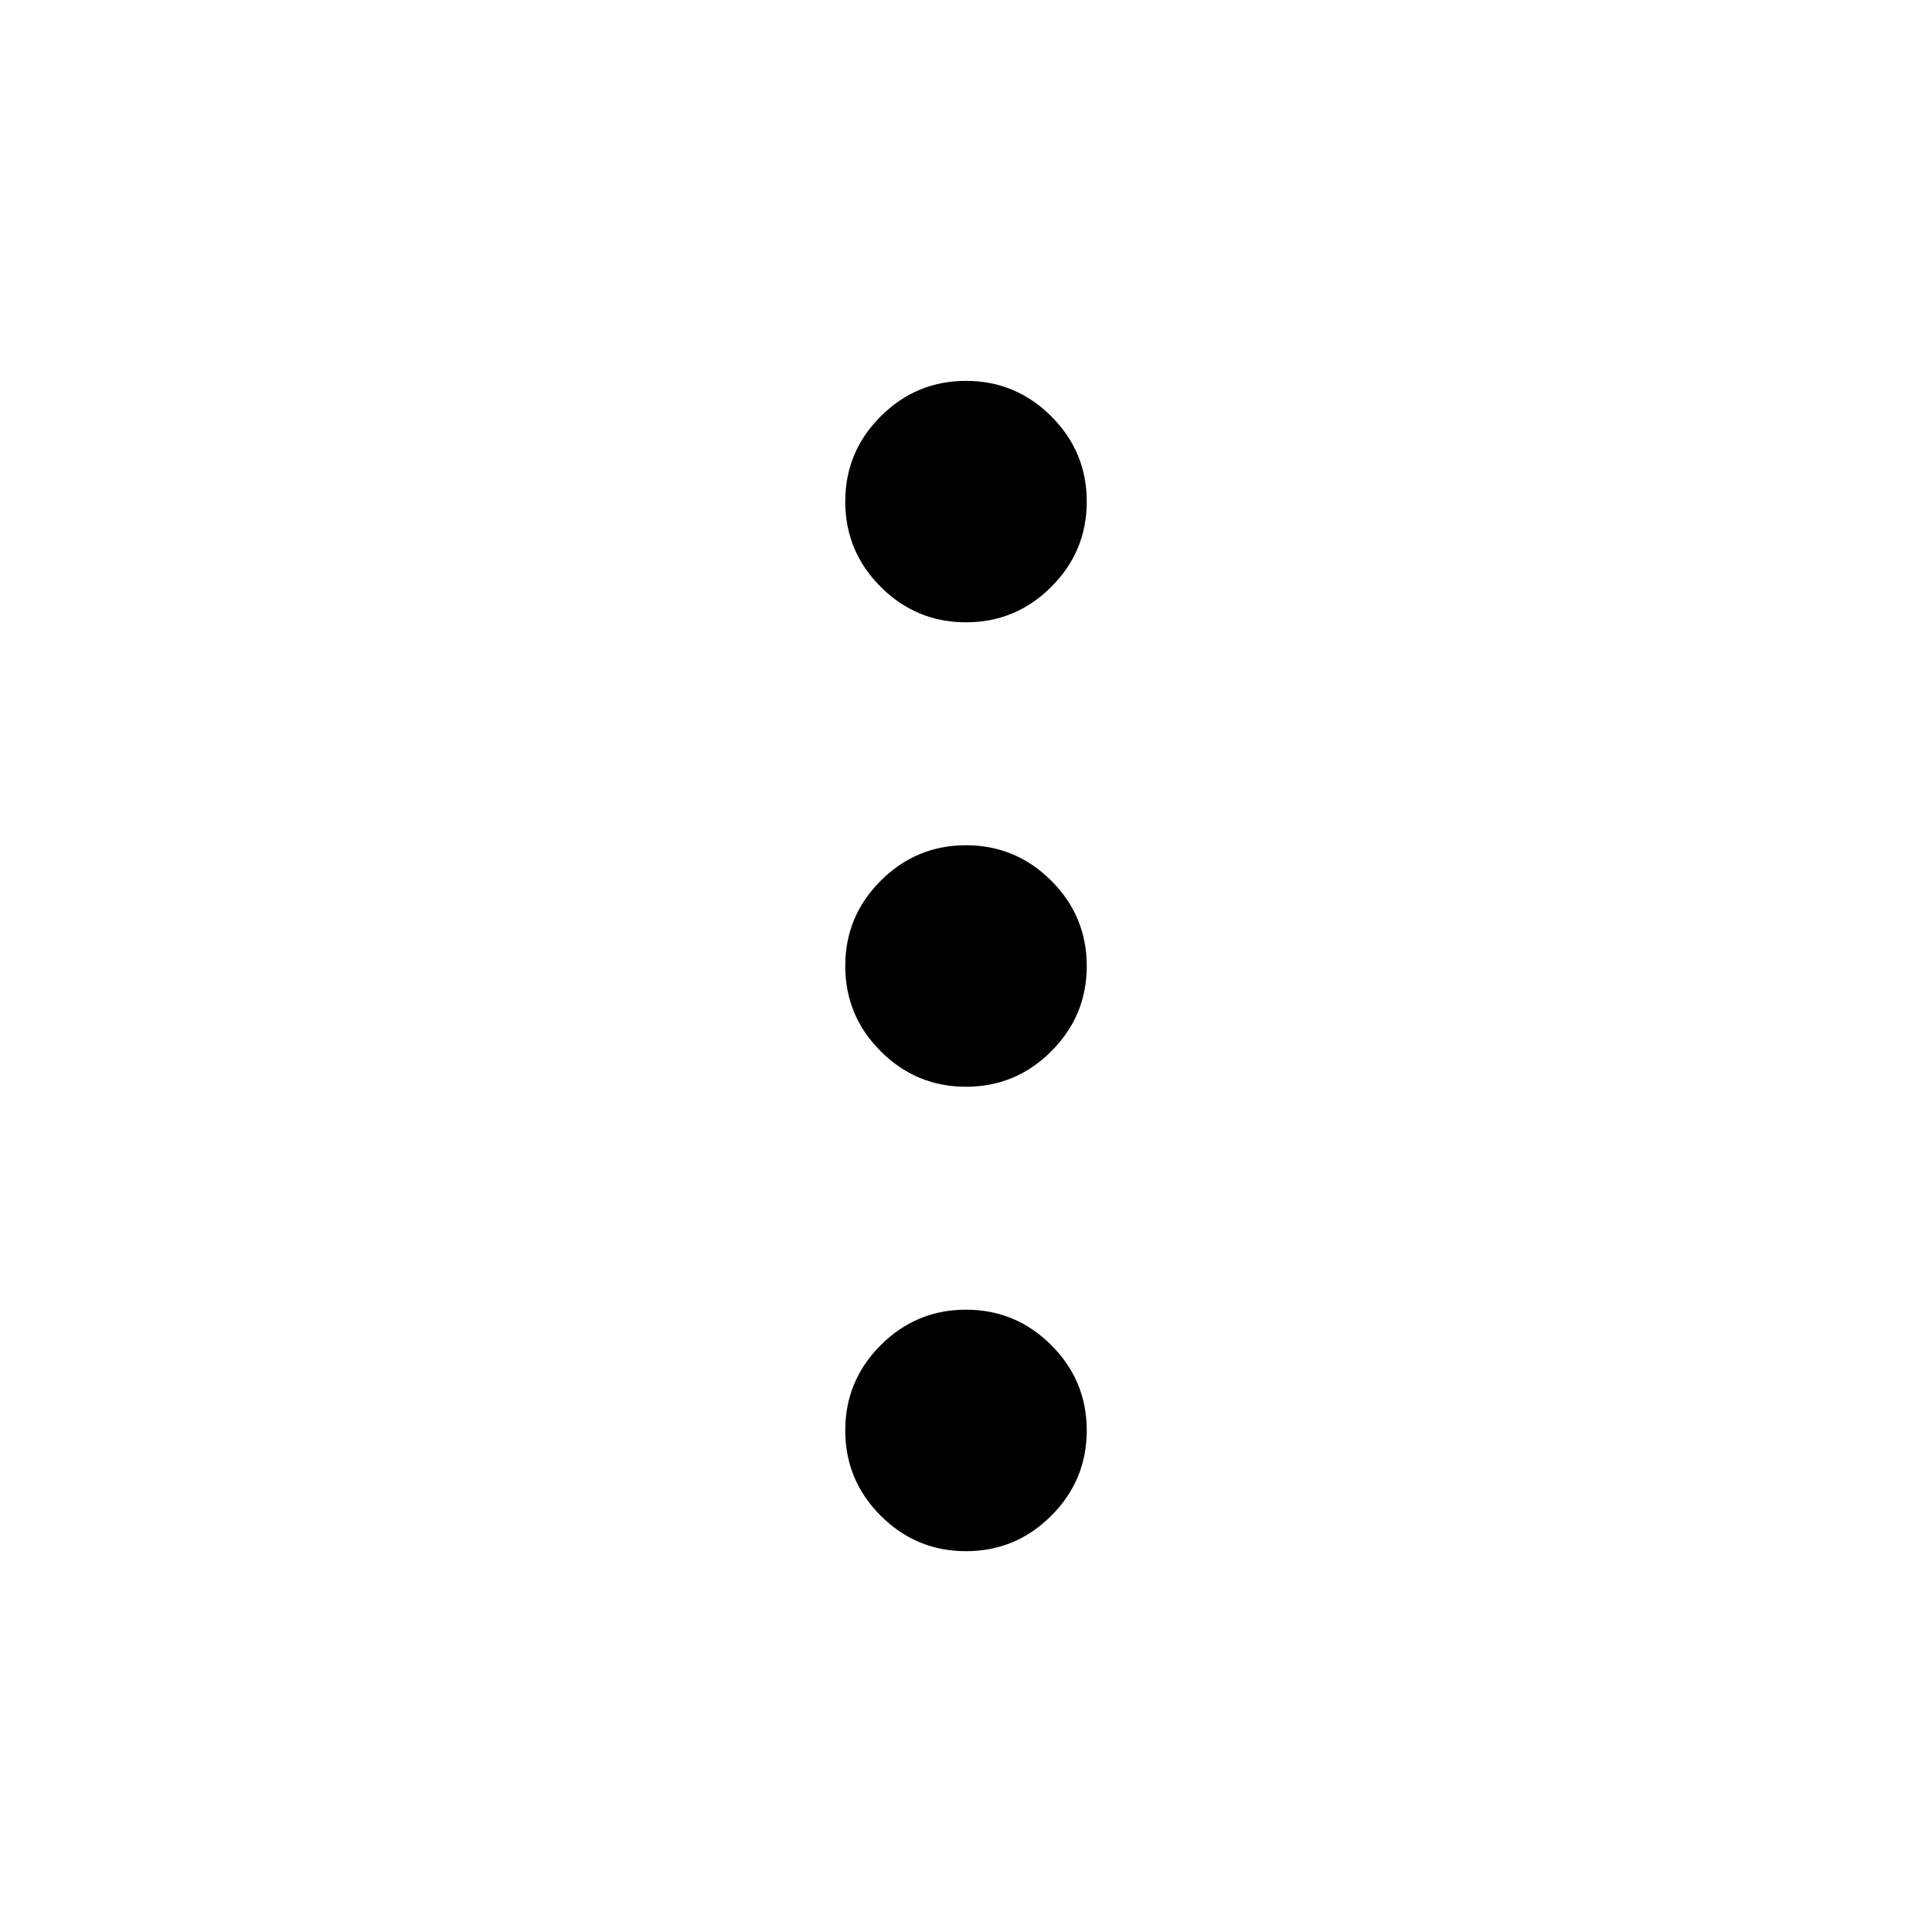
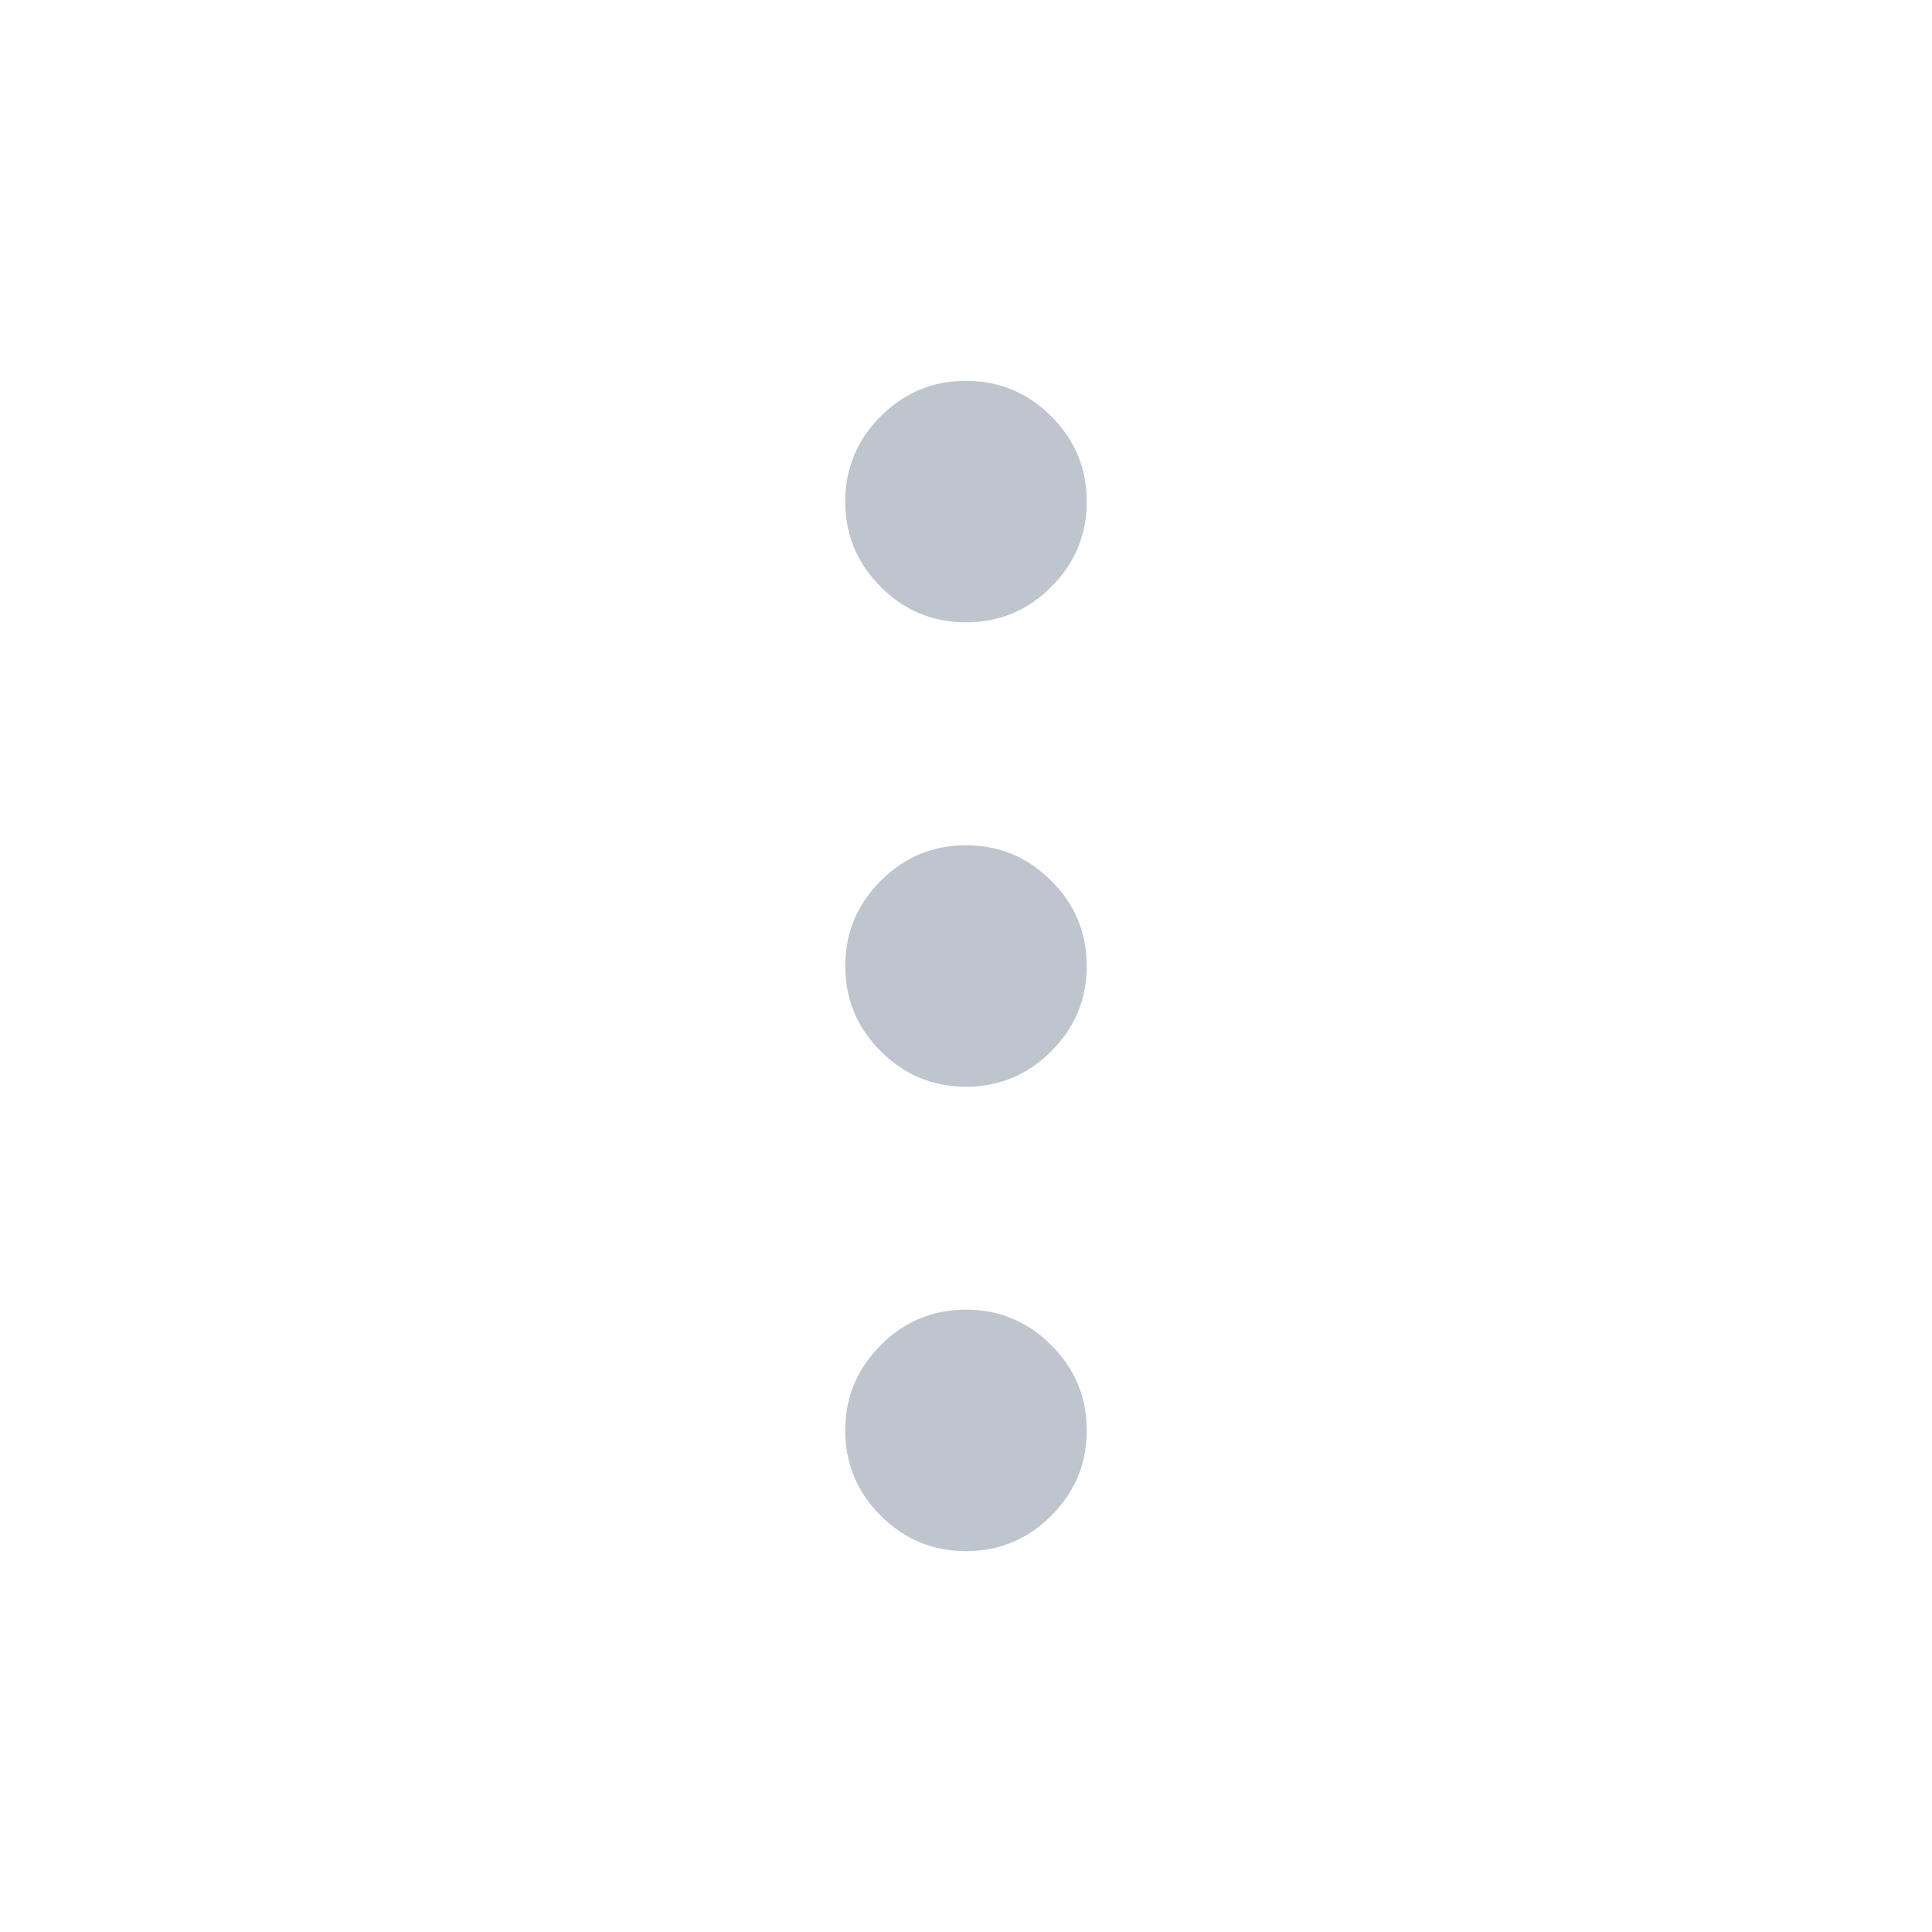
- <svg xmlns="http://www.w3.org/2000/svg" width="28" height="28" viewBox="0 0 28 28" fill="none">
-   <g id="more_vert_FILL0_wght300_GRAD0_opsz24">
-     <path id="Vector" d="M14 22.481C13.519 22.481 13.107 22.31 12.764 21.967C12.421 21.624 12.25 21.212 12.25 20.731C12.25 20.25 12.421 19.838 12.764 19.495C13.107 19.152 13.519 18.981 14 18.981C14.481 18.981 14.893 19.152 15.236 19.495C15.579 19.838 15.75 20.25 15.75 20.731C15.75 21.212 15.579 21.624 15.236 21.967C14.893 22.31 14.481 22.481 14 22.481ZM14 15.75C13.519 15.75 13.107 15.579 12.764 15.236C12.421 14.893 12.25 14.482 12.25 14C12.25 13.519 12.421 13.107 12.764 12.764C13.107 12.422 13.519 12.25 14 12.25C14.481 12.25 14.893 12.422 15.236 12.764C15.579 13.107 15.75 13.519 15.75 14C15.75 14.482 15.579 14.893 15.236 15.236C14.893 15.579 14.481 15.75 14 15.75ZM14 9.019C13.519 9.019 13.107 8.848 12.764 8.505C12.421 8.163 12.25 7.751 12.25 7.269C12.25 6.788 12.421 6.376 12.764 6.034C13.107 5.691 13.519 5.52 14 5.52C14.481 5.52 14.893 5.691 15.236 6.034C15.579 6.376 15.75 6.788 15.75 7.269C15.75 7.751 15.579 8.163 15.236 8.505C14.893 8.848 14.481 9.019 14 9.019Z" fill="black" />
+ <svg xmlns="http://www.w3.org/2000/svg" width="24" height="24" viewBox="0 0 24 24" fill="none">
+   <g id="more_vert_FILL1_wght300_GRAD0_opsz24 1">
+     <path id="Vector" d="M12 19.269C11.588 19.269 11.234 19.122 10.941 18.829C10.647 18.535 10.5 18.182 10.5 17.769C10.5 17.357 10.647 17.004 10.941 16.71C11.234 16.416 11.588 16.269 12 16.269C12.412 16.269 12.766 16.416 13.059 16.71C13.353 17.004 13.5 17.357 13.5 17.769C13.5 18.182 13.353 18.535 13.059 18.829C12.766 19.122 12.412 19.269 12 19.269ZM12 13.5C11.588 13.5 11.234 13.353 10.941 13.059C10.647 12.766 10.5 12.412 10.5 12C10.5 11.588 10.647 11.234 10.941 10.941C11.234 10.647 11.588 10.5 12 10.5C12.412 10.5 12.766 10.647 13.059 10.941C13.353 11.234 13.5 11.588 13.5 12C13.5 12.412 13.353 12.766 13.059 13.059C12.766 13.353 12.412 13.5 12 13.5ZM12 7.731C11.588 7.731 11.234 7.584 10.941 7.29C10.647 6.996 10.5 6.643 10.5 6.231C10.5 5.818 10.647 5.465 10.941 5.171C11.234 4.878 11.588 4.731 12 4.731C12.412 4.731 12.766 4.878 13.059 5.171C13.353 5.465 13.5 5.818 13.5 6.231C13.5 6.643 13.353 6.996 13.059 7.29C12.766 7.584 12.412 7.731 12 7.731Z" fill="#BEC5CF" />
  </g>
</svg>
